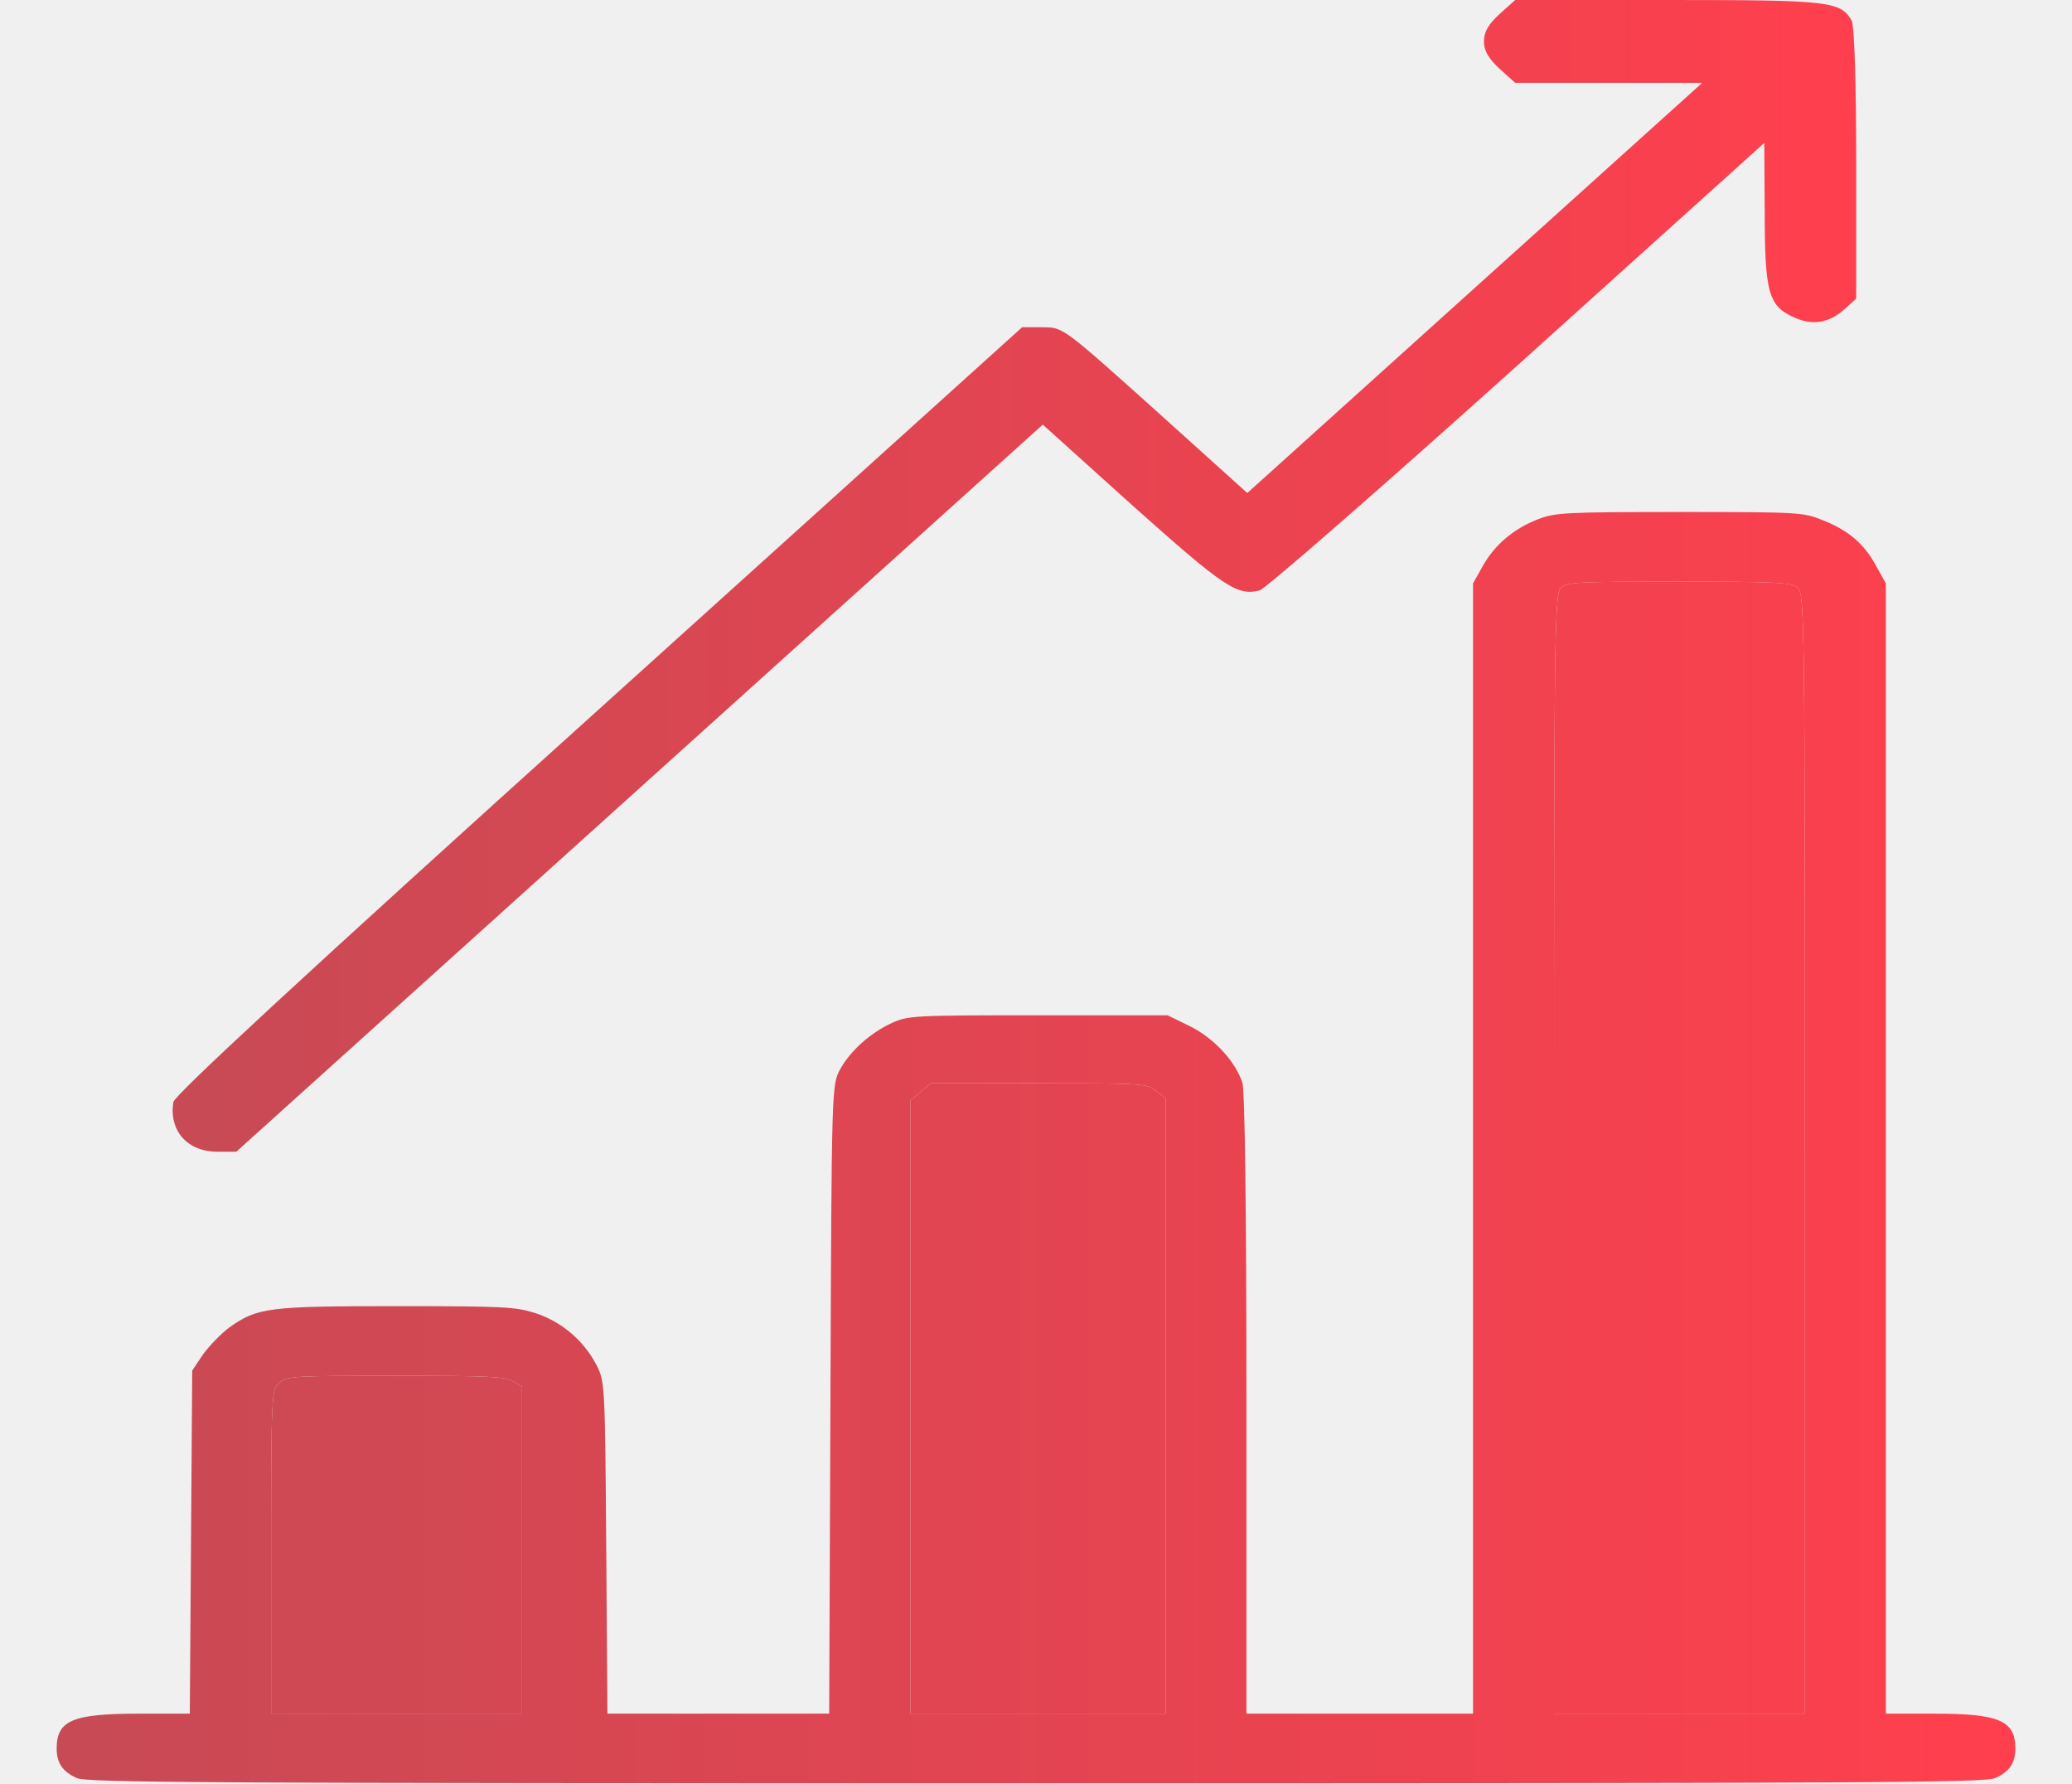
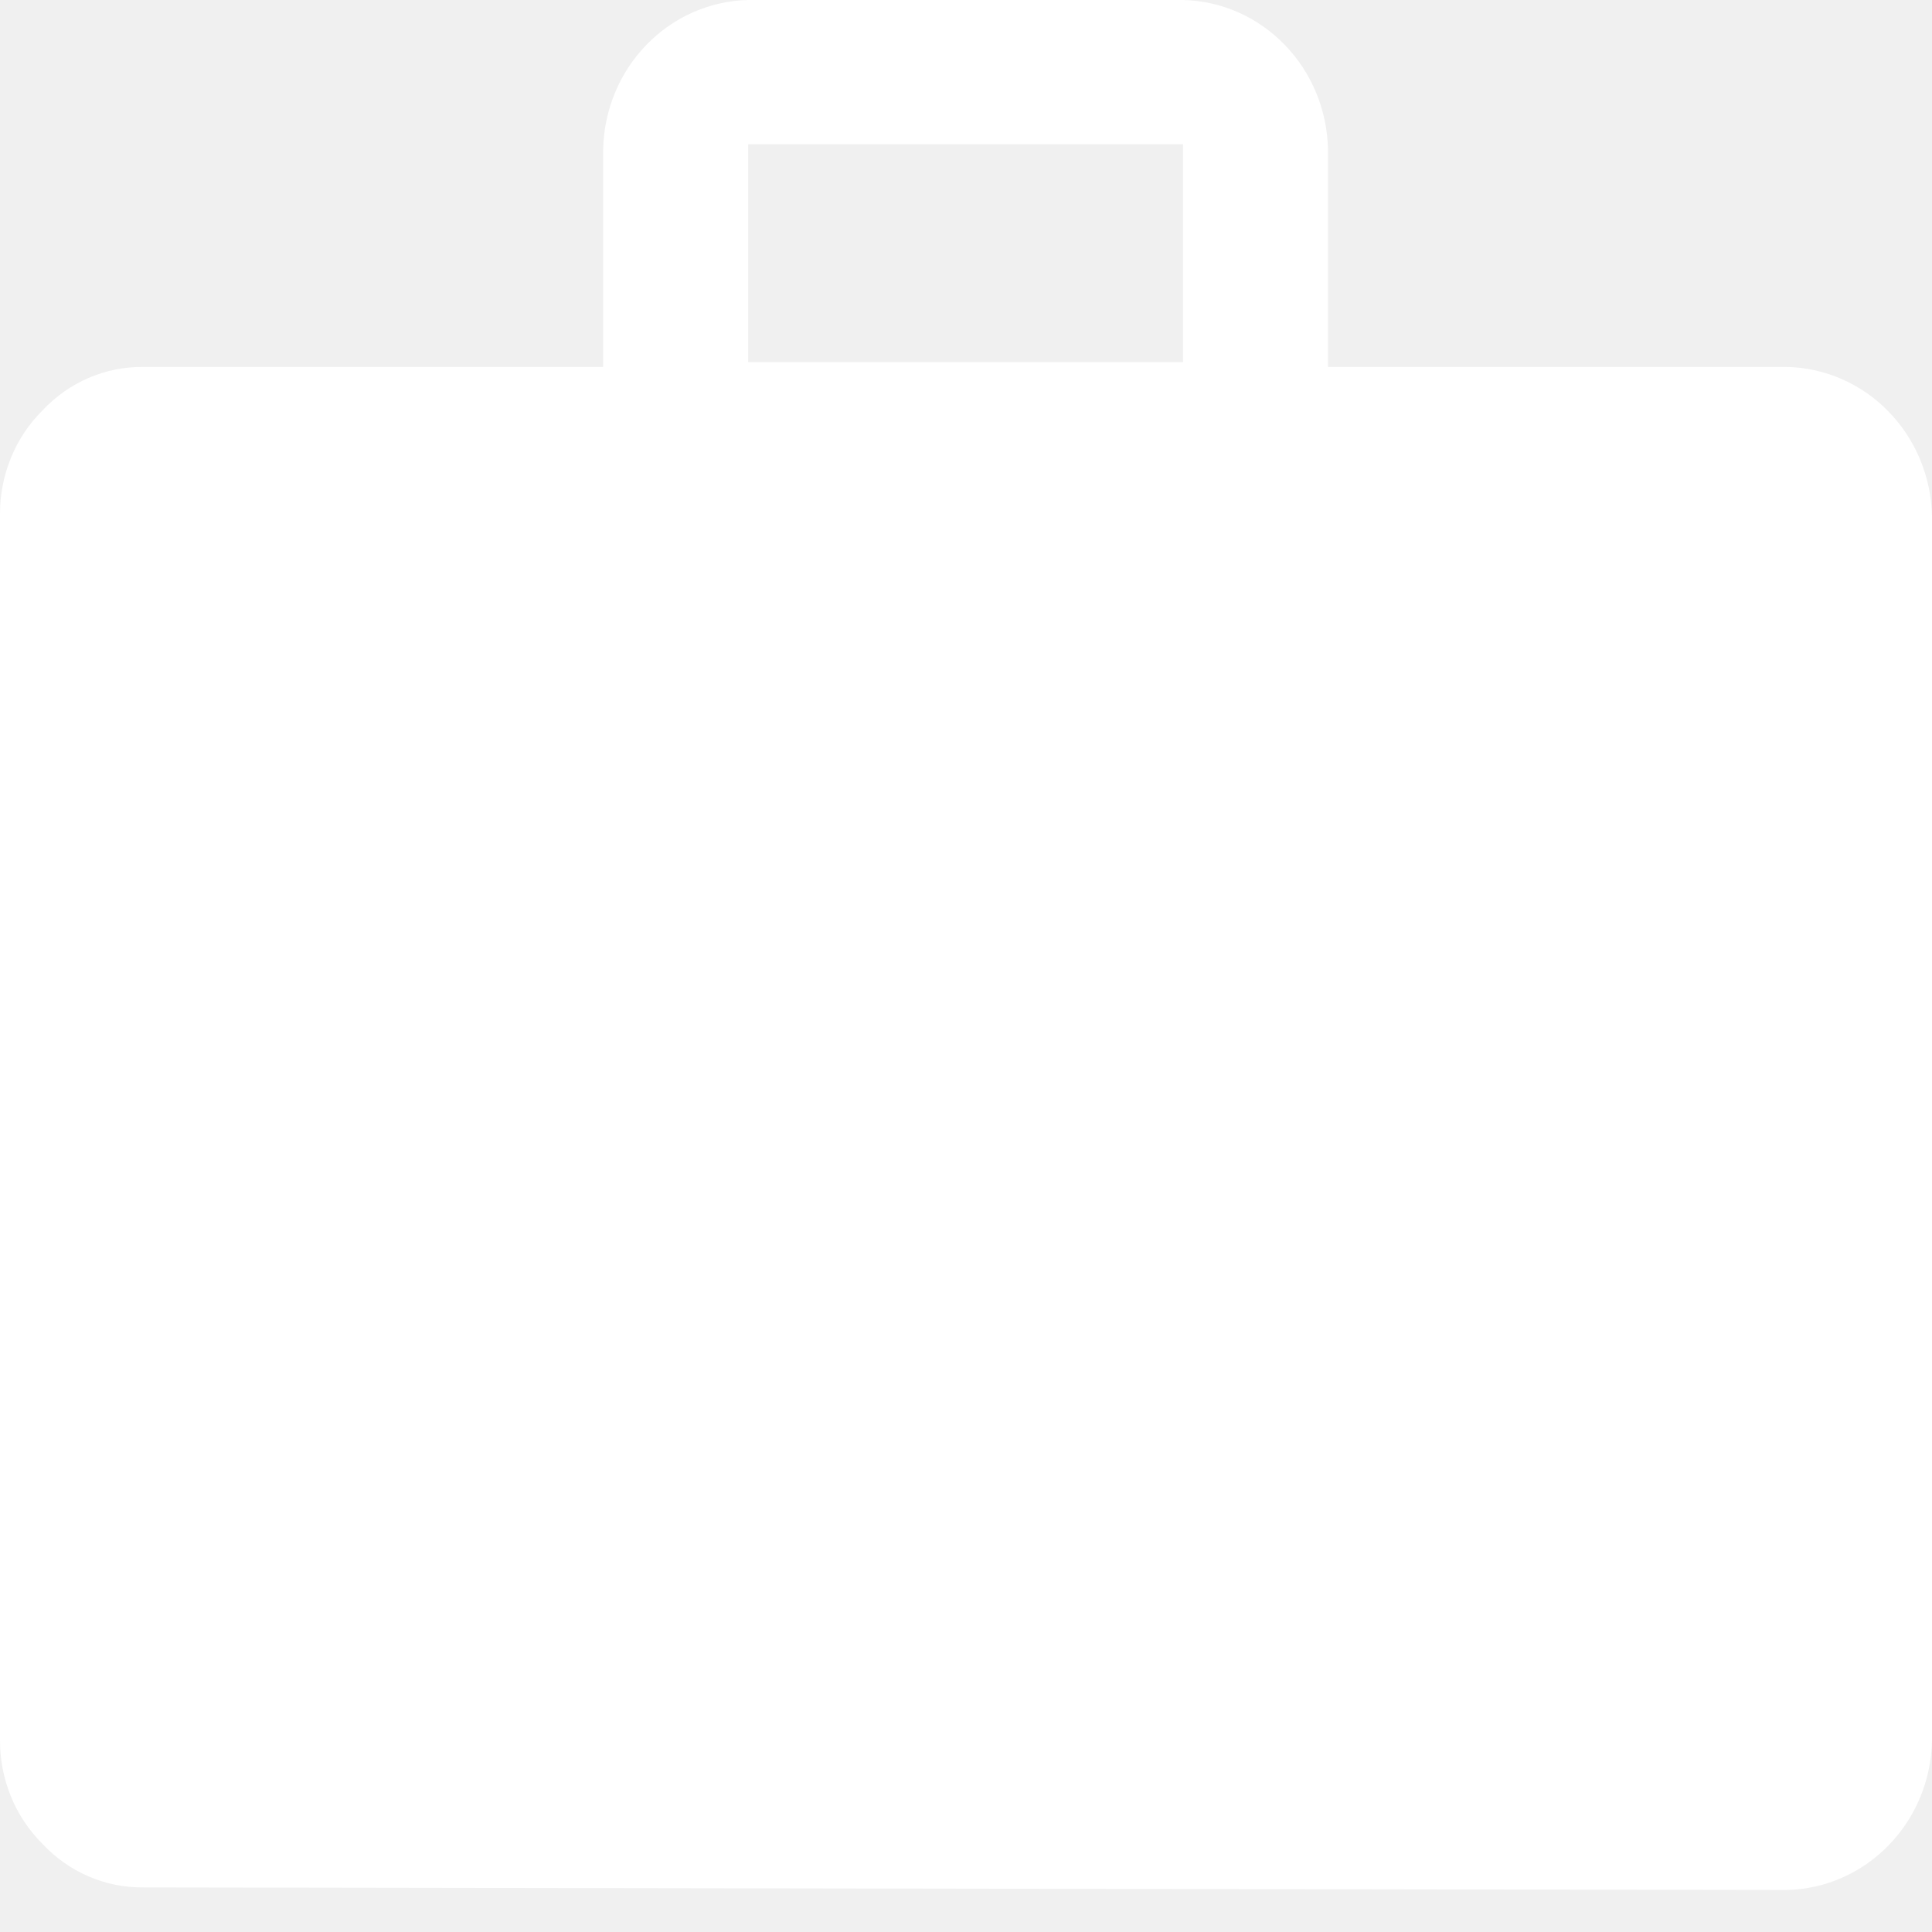
- <svg xmlns="http://www.w3.org/2000/svg" width="43" height="37" viewBox="0 0 43 37" fill="none">
-   <path d="M31.12 0.292C30.892 0.498 30.796 0.662 30.796 0.859C30.796 1.057 30.892 1.212 31.12 1.427L31.445 1.719H33.381H35.326L30.605 5.974L25.885 10.229L23.978 8.51C22.061 6.79 22.061 6.79 21.641 6.79H21.212L12.429 14.716C6.325 20.217 3.627 22.718 3.598 22.864C3.503 23.457 3.884 23.896 4.513 23.896H4.904L13.268 16.357L21.641 8.81L23.52 10.504C25.408 12.188 25.675 12.369 26.142 12.249C26.266 12.214 28.67 10.117 31.492 7.581L36.614 2.965L36.623 4.384C36.623 6.043 36.699 6.335 37.195 6.567C37.596 6.765 37.949 6.713 38.292 6.404L38.521 6.197V3.395C38.521 1.633 38.483 0.533 38.425 0.421C38.187 0.026 37.968 -8.01086e-05 34.601 -8.01086e-05H31.445L31.12 0.292Z" fill="url(#paint0_linear_23_4)" />
-   <path d="M31.914 10.775C31.41 10.97 31.015 11.31 30.772 11.743L30.57 12.104V23.826V35.555H28.219H25.867V29.137C25.867 24.997 25.834 22.634 25.783 22.46C25.632 22.012 25.187 21.535 24.691 21.29L24.23 21.065H21.542C18.947 21.065 18.846 21.073 18.51 21.224C18.057 21.434 17.654 21.795 17.435 22.186C17.259 22.511 17.259 22.554 17.234 29.029L17.208 35.555H14.907H12.606L12.581 32.1C12.556 28.682 12.556 28.653 12.363 28.292C12.094 27.793 11.64 27.418 11.111 27.244C10.7 27.114 10.448 27.1 8.239 27.1C5.577 27.1 5.341 27.128 4.762 27.54C4.594 27.663 4.35 27.916 4.216 28.097L3.989 28.436L3.964 31.992L3.939 35.555H2.889C1.512 35.555 1.176 35.692 1.176 36.277C1.176 36.581 1.302 36.761 1.596 36.892C1.814 36.986 4.132 37 21.5 37C38.868 37 41.186 36.986 41.404 36.892C41.698 36.761 41.824 36.581 41.824 36.277C41.824 35.699 41.488 35.555 40.145 35.555H39.137V23.826V12.104L38.935 11.743C38.692 11.288 38.364 11.006 37.835 10.796C37.423 10.63 37.365 10.623 34.853 10.623C32.46 10.623 32.267 10.637 31.914 10.775ZM37.306 12.191C37.449 12.3 37.457 12.762 37.457 23.934V35.555H34.853H32.25V23.942C32.25 13.239 32.258 12.321 32.393 12.198C32.519 12.076 32.703 12.068 34.837 12.068C36.869 12.068 37.172 12.083 37.306 12.191ZM23.994 22.634L24.188 22.785V29.174V35.555H21.542H18.896V29.195V22.829L19.106 22.655L19.308 22.475H21.55C23.742 22.475 23.801 22.482 23.994 22.634ZM10.649 28.66L10.834 28.769V32.165V35.555H8.23H5.627V32.194C5.627 28.928 5.635 28.827 5.795 28.689C5.954 28.552 6.072 28.545 8.214 28.545C10.112 28.545 10.49 28.559 10.649 28.66Z" fill="url(#paint1_linear_23_4)" />
-   <path d="M37.306 12.191C37.449 12.3 37.457 12.762 37.457 23.934V35.555H34.853H32.25V23.942C32.25 13.239 32.258 12.321 32.393 12.198C32.519 12.076 32.703 12.068 34.837 12.068C36.869 12.068 37.172 12.083 37.306 12.191Z" fill="url(#paint2_linear_23_4)" />
-   <path d="M23.994 22.634L24.188 22.785V29.174V35.555H21.542H18.896V29.195V22.829L19.106 22.655L19.308 22.475H21.55C23.742 22.475 23.801 22.482 23.994 22.634Z" fill="url(#paint3_linear_23_4)" />
-   <path d="M10.649 28.66L10.834 28.769V32.165V35.555H8.23H5.627V32.194C5.627 28.928 5.635 28.827 5.795 28.689C5.954 28.552 6.072 28.545 8.214 28.545C10.112 28.545 10.49 28.559 10.649 28.66Z" fill="url(#paint4_linear_23_4)" />
-   <defs>
-     <linearGradient id="paint0_linear_23_4" x1="3.583" y1="11.764" x2="38.521" y2="11.764" gradientUnits="userSpaceOnUse">
-       <stop stop-color="#C74A54" />
-       <stop offset="1" stop-color="#FF3F4E" />
-     </linearGradient>
-     <linearGradient id="paint1_linear_23_4" x1="1.176" y1="23.609" x2="41.824" y2="23.609" gradientUnits="userSpaceOnUse">
-       <stop stop-color="#C74A54" />
-       <stop offset="1" stop-color="#FF3F4E" />
-     </linearGradient>
-     <linearGradient id="paint2_linear_23_4" x1="1.176" y1="23.609" x2="41.824" y2="23.609" gradientUnits="userSpaceOnUse">
-       <stop stop-color="#C74A54" />
-       <stop offset="1" stop-color="#FF3F4E" />
-     </linearGradient>
-     <linearGradient id="paint3_linear_23_4" x1="1.176" y1="23.609" x2="41.824" y2="23.609" gradientUnits="userSpaceOnUse">
-       <stop stop-color="#C74A54" />
-       <stop offset="1" stop-color="#FF3F4E" />
-     </linearGradient>
-     <linearGradient id="paint4_linear_23_4" x1="1.176" y1="23.609" x2="41.824" y2="23.609" gradientUnits="userSpaceOnUse">
-       <stop stop-color="#C74A54" />
-       <stop offset="1" stop-color="#FF3F4E" />
-     </linearGradient>
-   </defs>
+ <svg xmlns="http://www.w3.org/2000/svg" width="25" height="25" viewBox="0 0 25 25" fill="none">
+   <path d="M1.859 24.423C1.615 24.426 1.373 24.378 1.147 24.281C0.922 24.184 0.718 24.04 0.549 23.859C0.373 23.684 0.234 23.474 0.14 23.243C0.046 23.011 -0.002 22.762 6.38666e-05 22.511V6.66C-0.002 6.409 0.046 6.16 0.14 5.928C0.234 5.696 0.373 5.487 0.549 5.312C0.718 5.131 0.922 4.987 1.147 4.89C1.373 4.793 1.615 4.745 1.859 4.748H7.805V1.929C7.816 1.421 8.017 0.937 8.367 0.578C8.716 0.218 9.187 0.011 9.681 0H15.308C15.802 0.011 16.273 0.218 16.622 0.578C16.972 0.937 17.173 1.421 17.184 1.929V4.748H23.124C23.618 4.76 24.089 4.966 24.438 5.326C24.788 5.685 24.989 6.169 25 6.677V22.528C24.989 23.036 24.788 23.52 24.438 23.879C24.089 24.238 23.618 24.445 23.124 24.456L1.859 24.423ZM9.681 4.686H15.308V1.867H9.681V4.686Z" fill="white" />
</svg>
